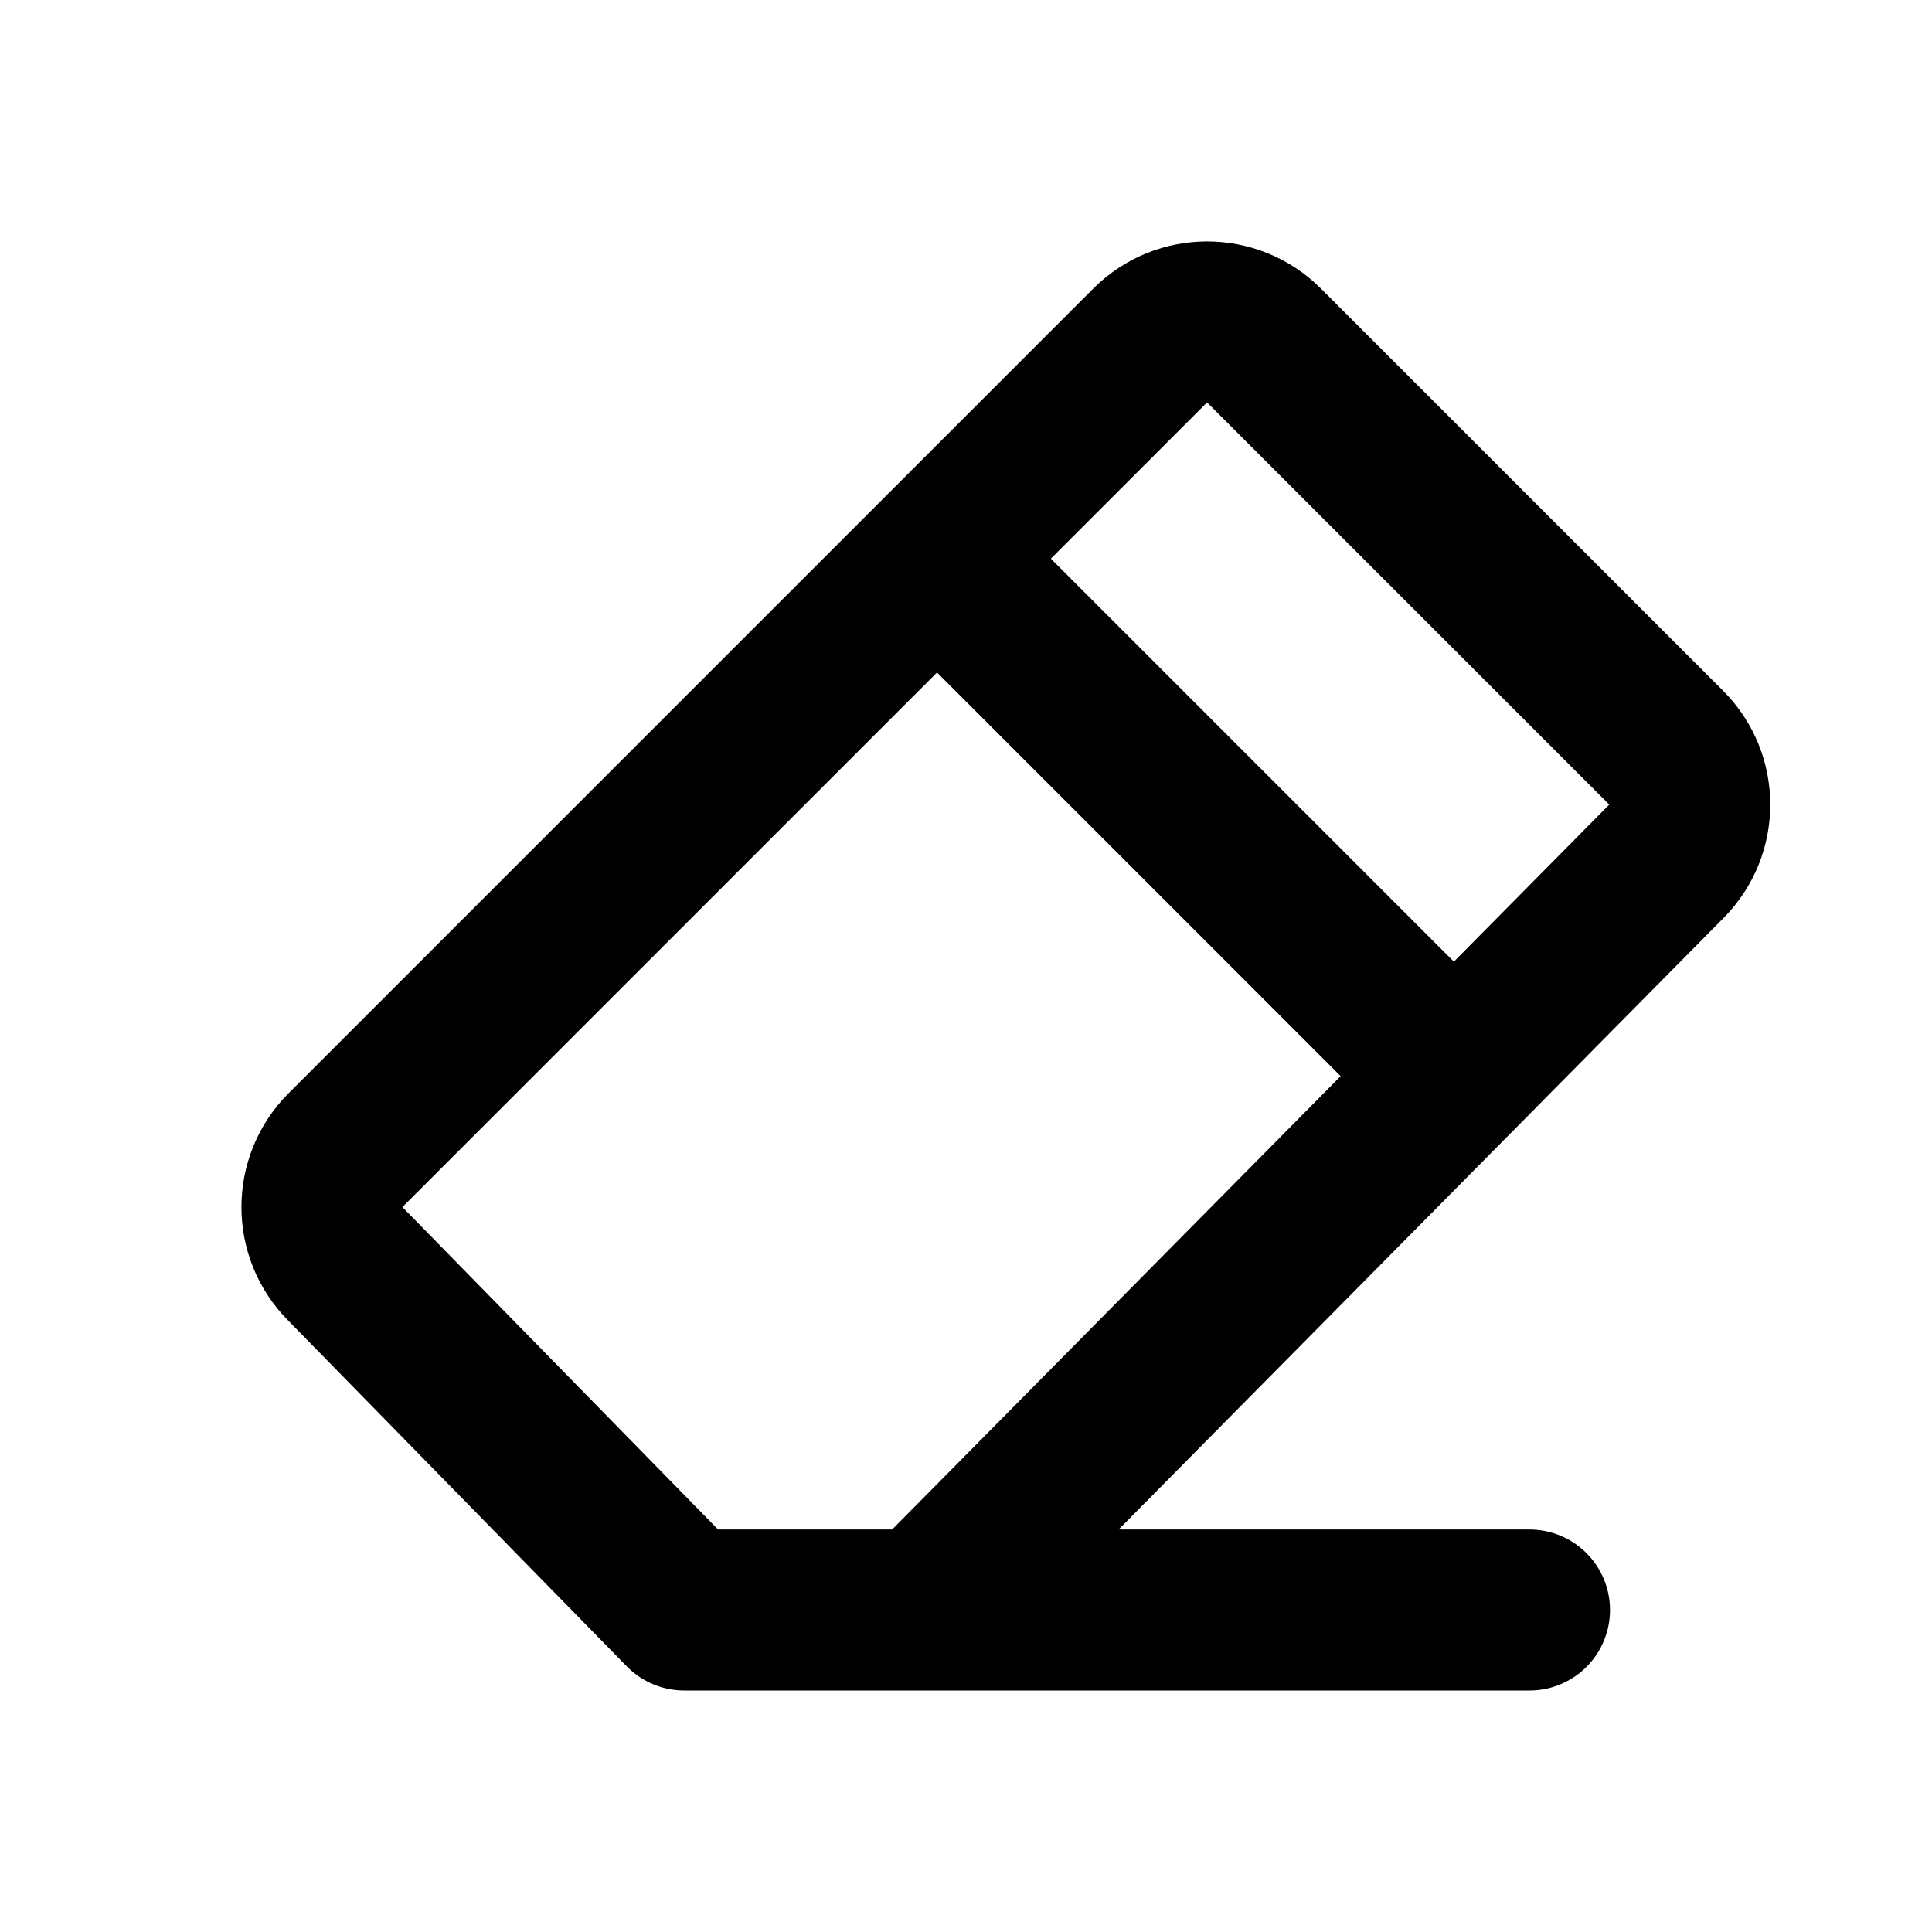
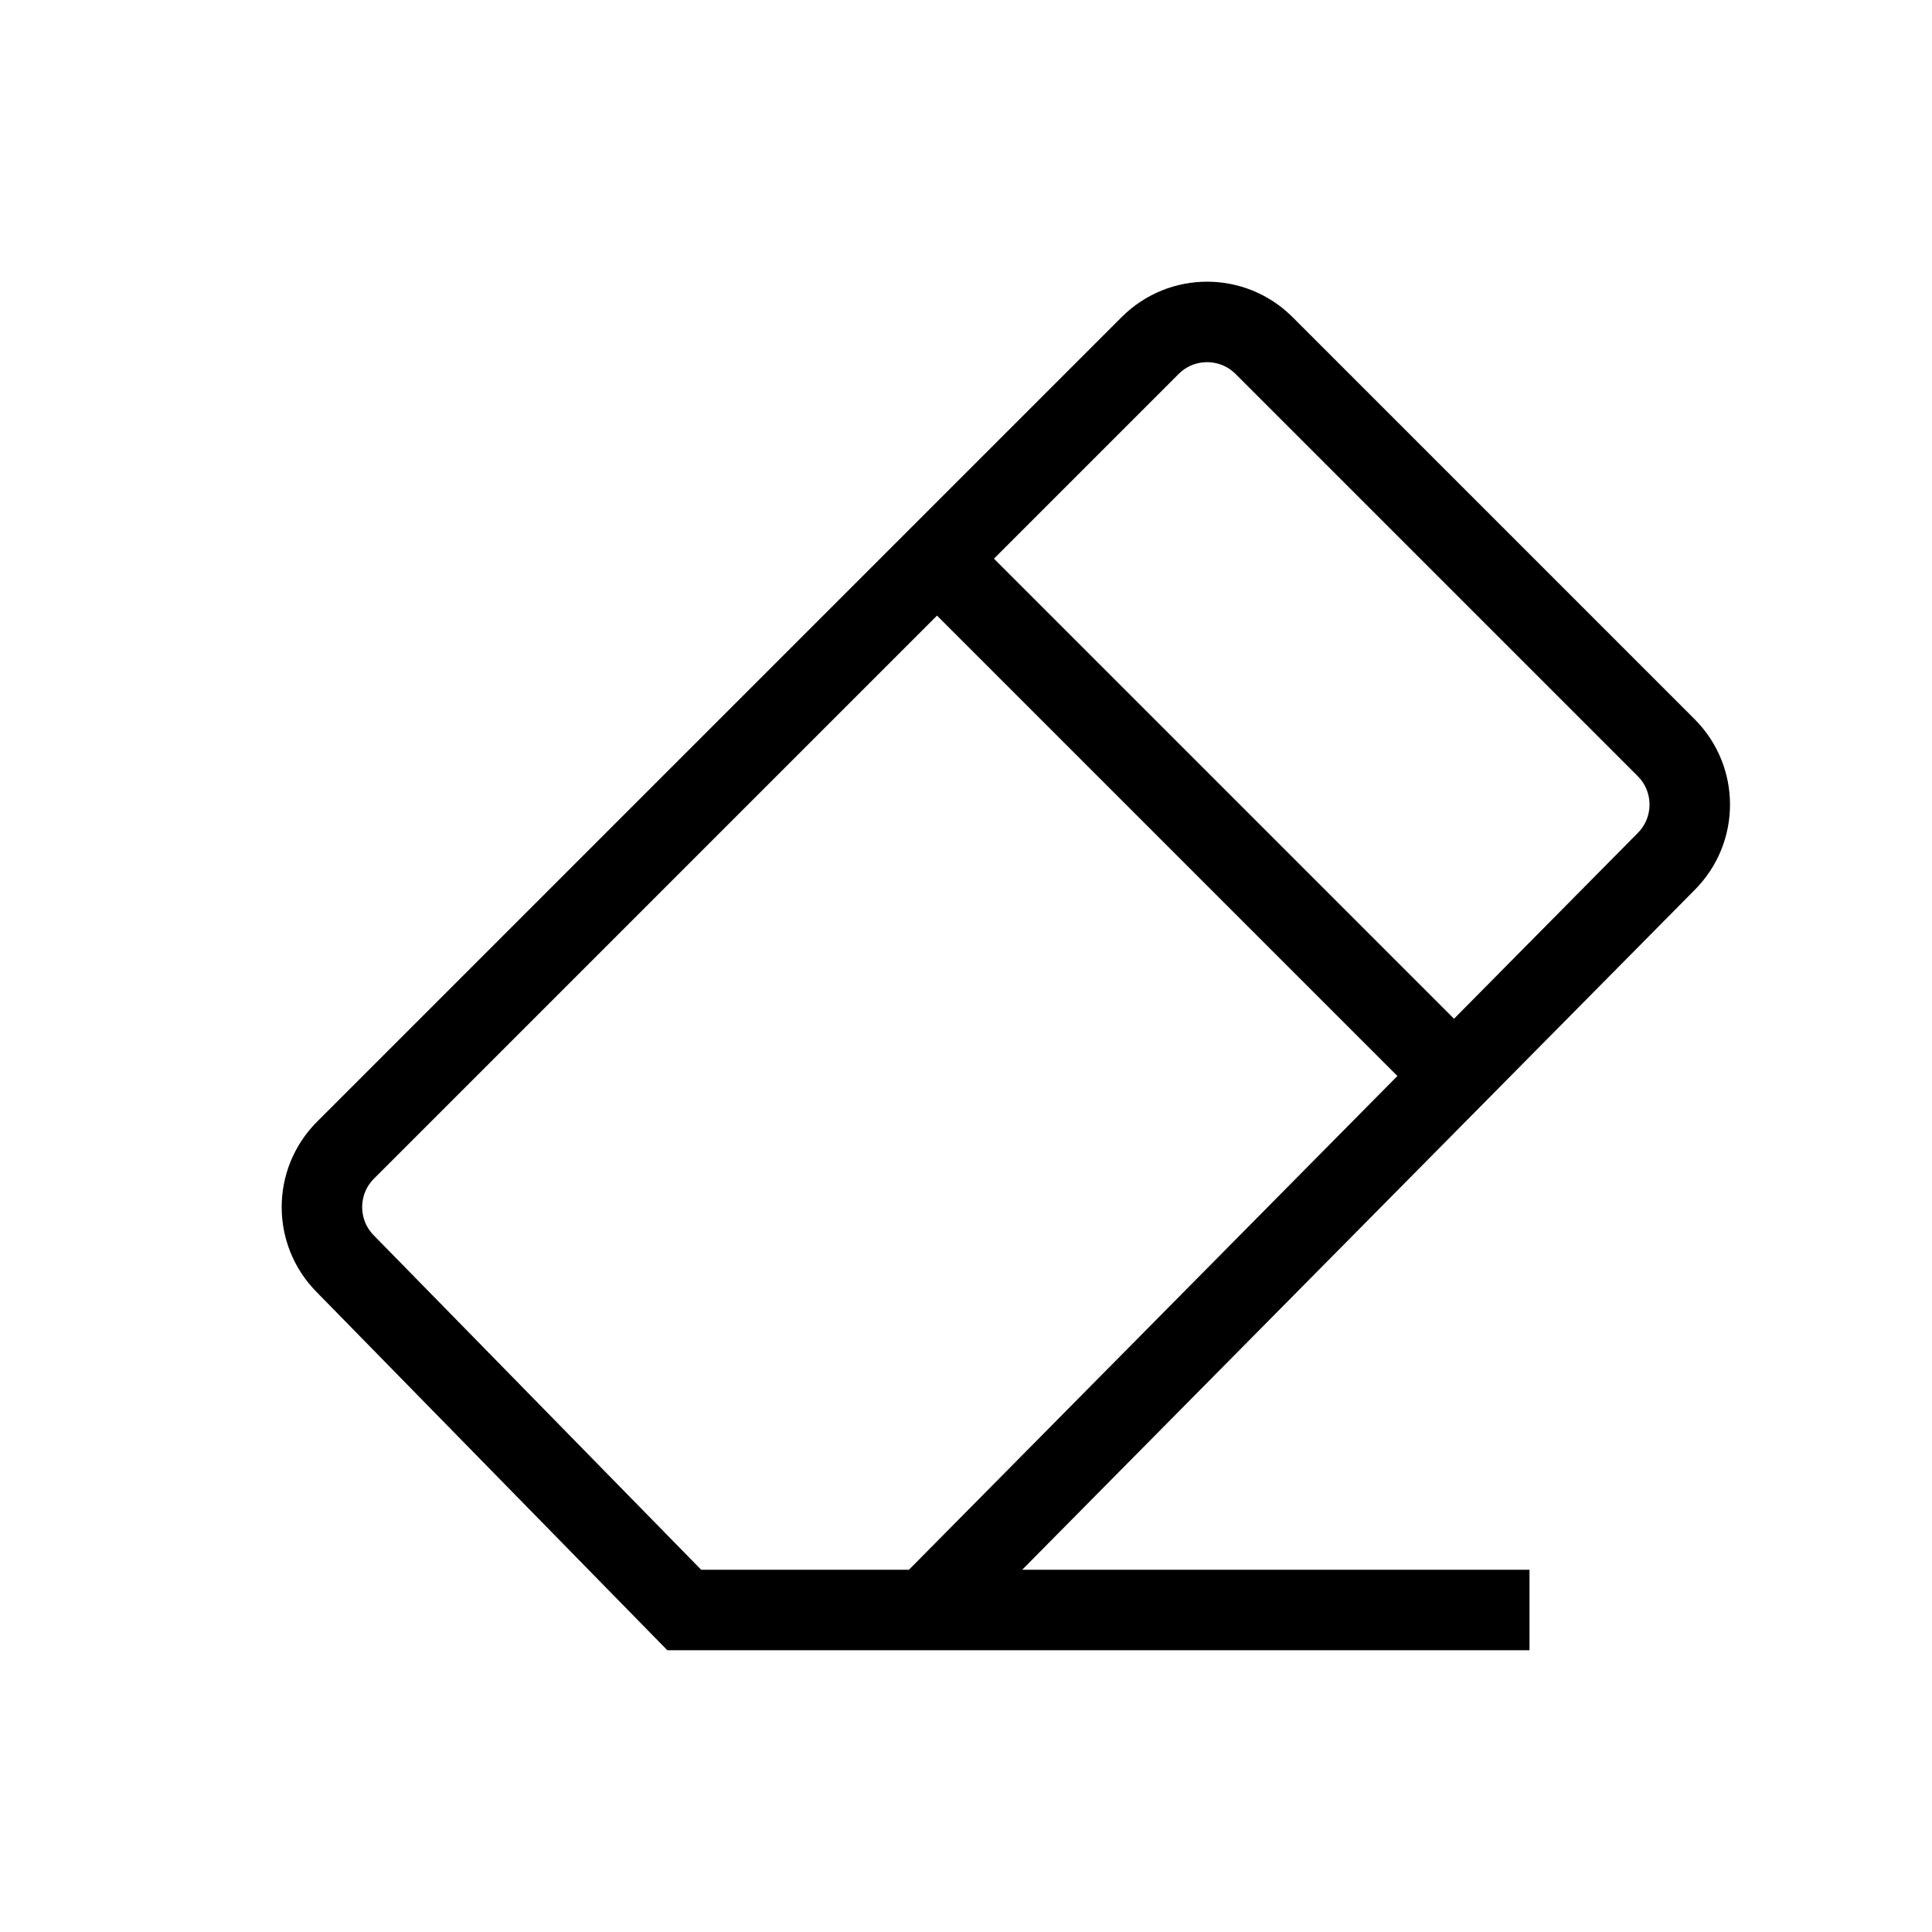
- <svg xmlns="http://www.w3.org/2000/svg" width="24" height="24" viewBox="0 0 24 24" fill="none" stroke="currentColor" stroke-width="2" stroke-linecap="round" stroke-linejoin="round" class="tabler-icon tabler-icon-eraser ">
+ <svg xmlns="http://www.w3.org/2000/svg" width="24" height="24" viewBox="0 0 24 24" fill="none" stroke="currentColor" strokeWidth="2" strokeLinecap="round" strokeLinejoin="round" class="tabler-icon tabler-icon-eraser ">
  <path d="M19 20h-10.5l-4.21 -4.3a1 1 0 0 1 0 -1.41l10 -10a1 1 0 0 1 1.41 0l5 5a1 1 0 0 1 0 1.41l-9.2 9.3" />
  <path d="M18 13.3l-6.3 -6.3" />
</svg>
